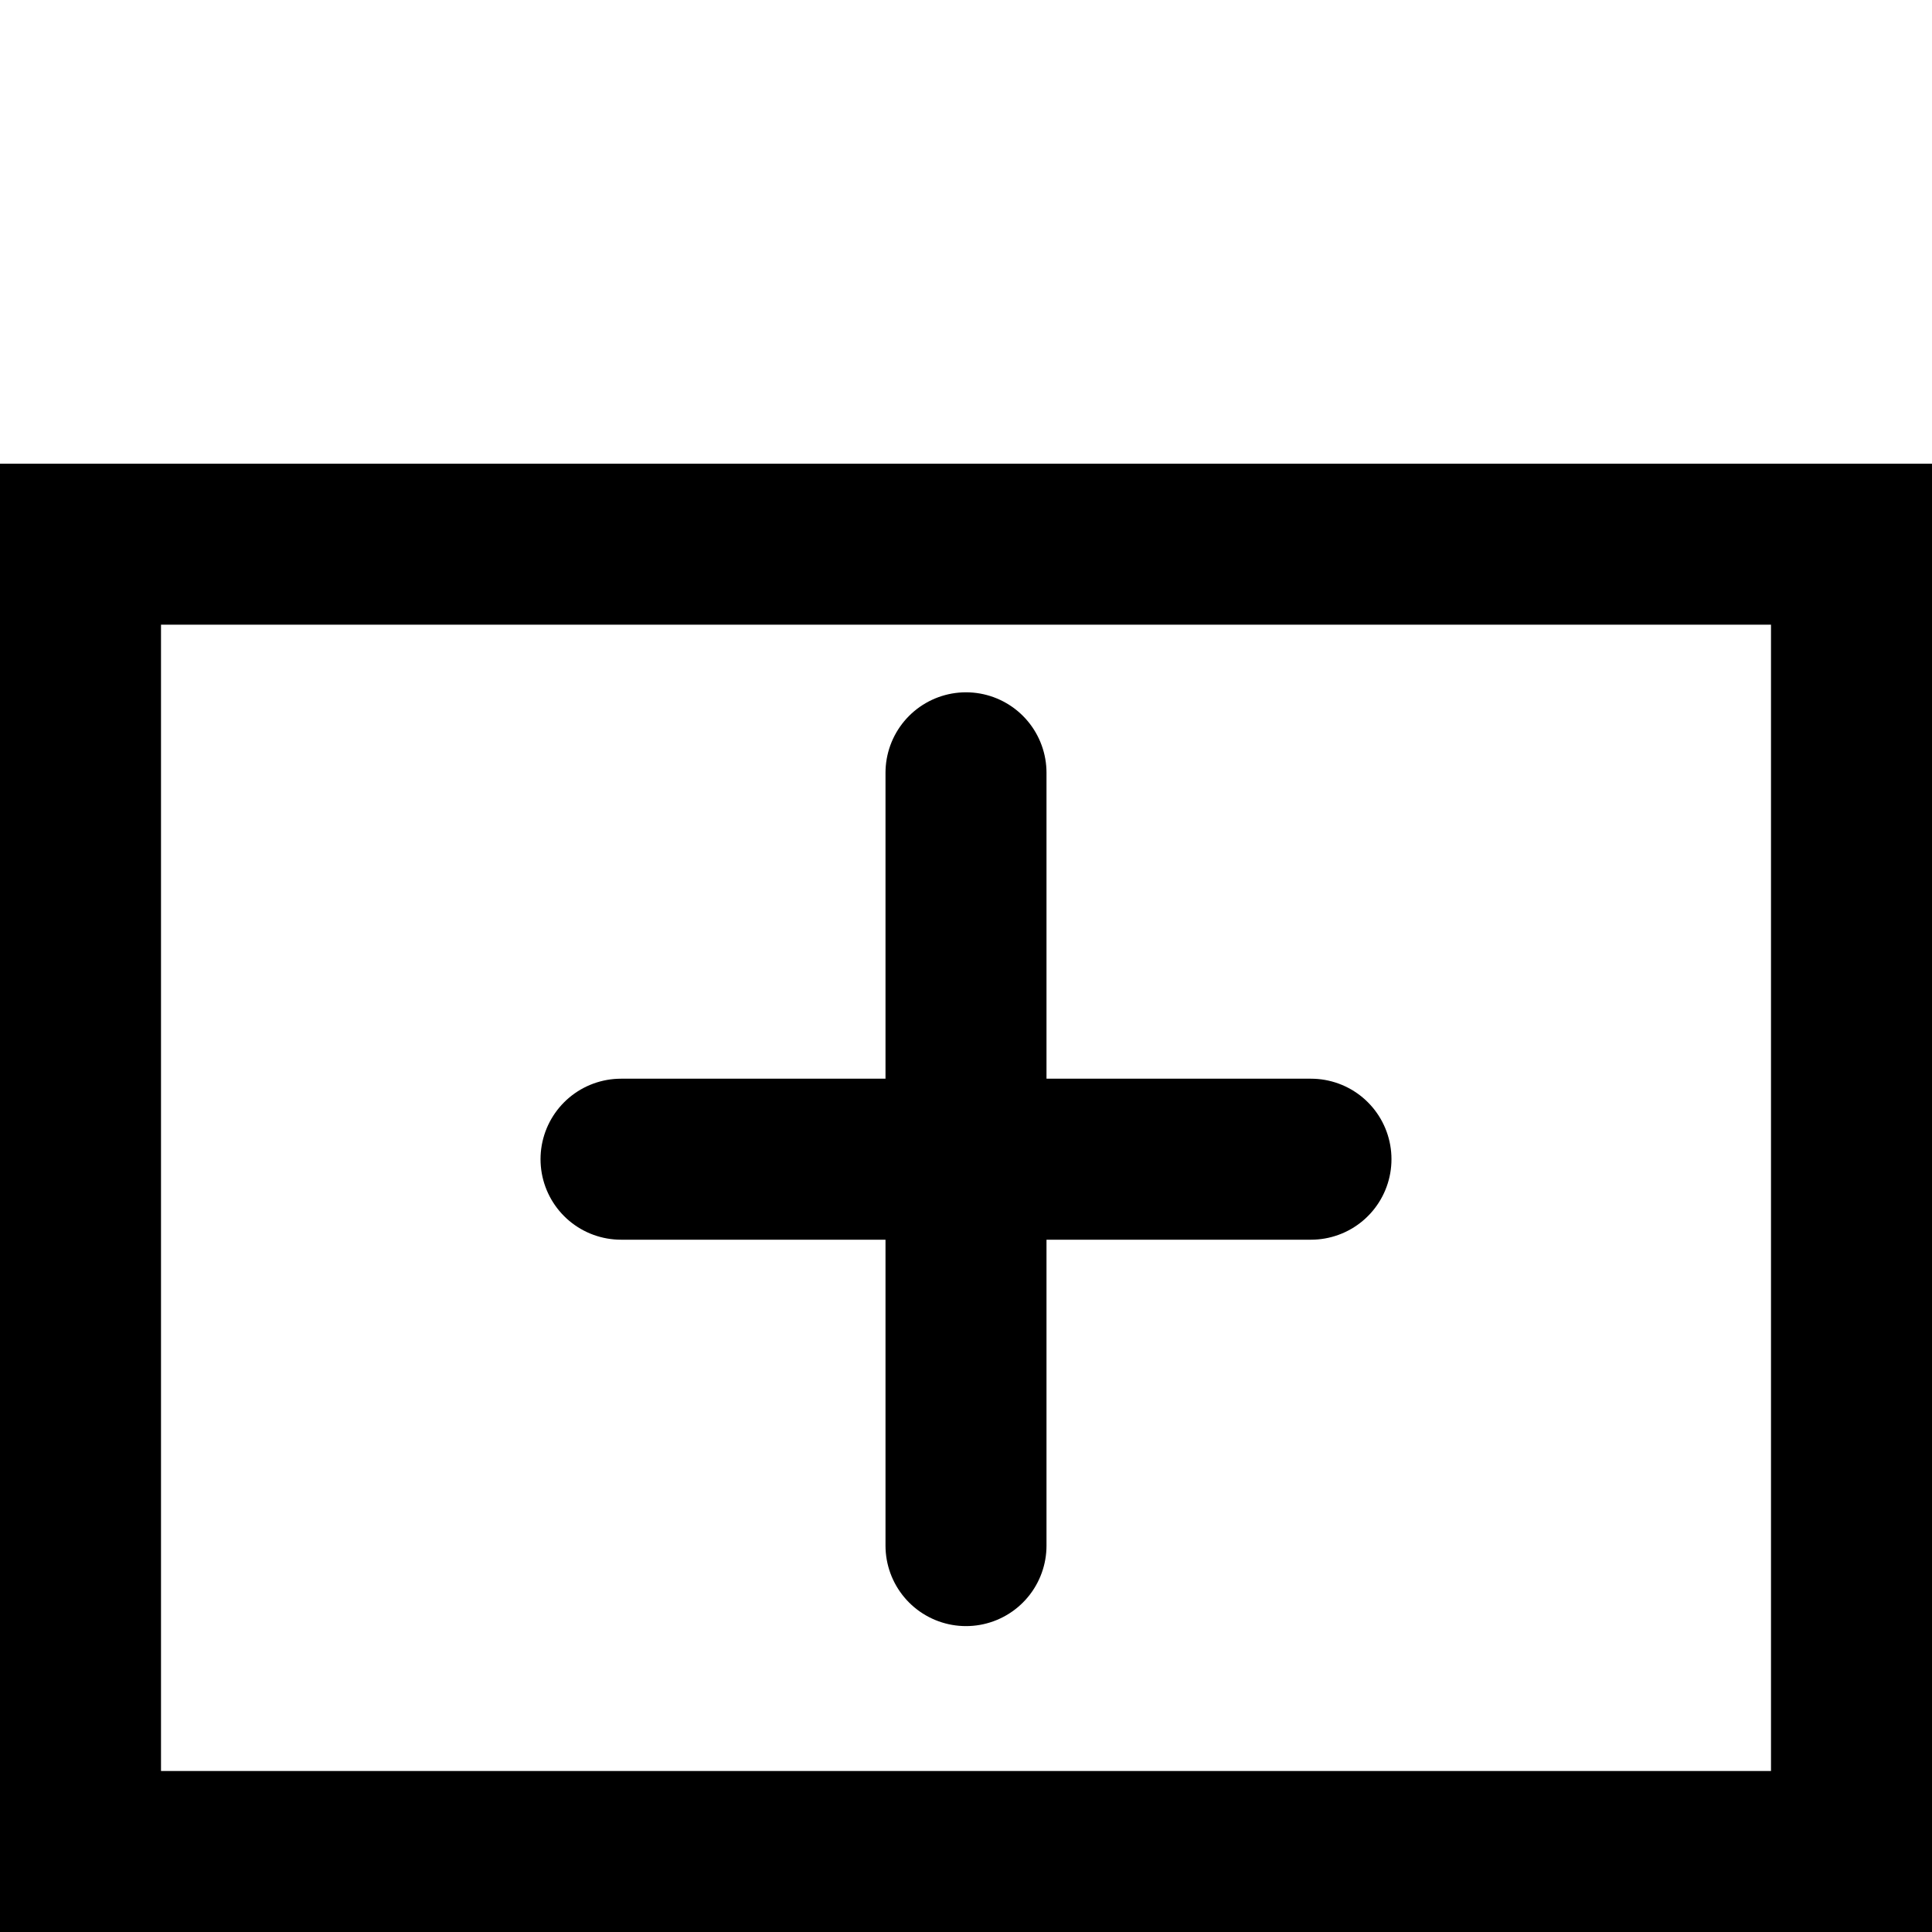
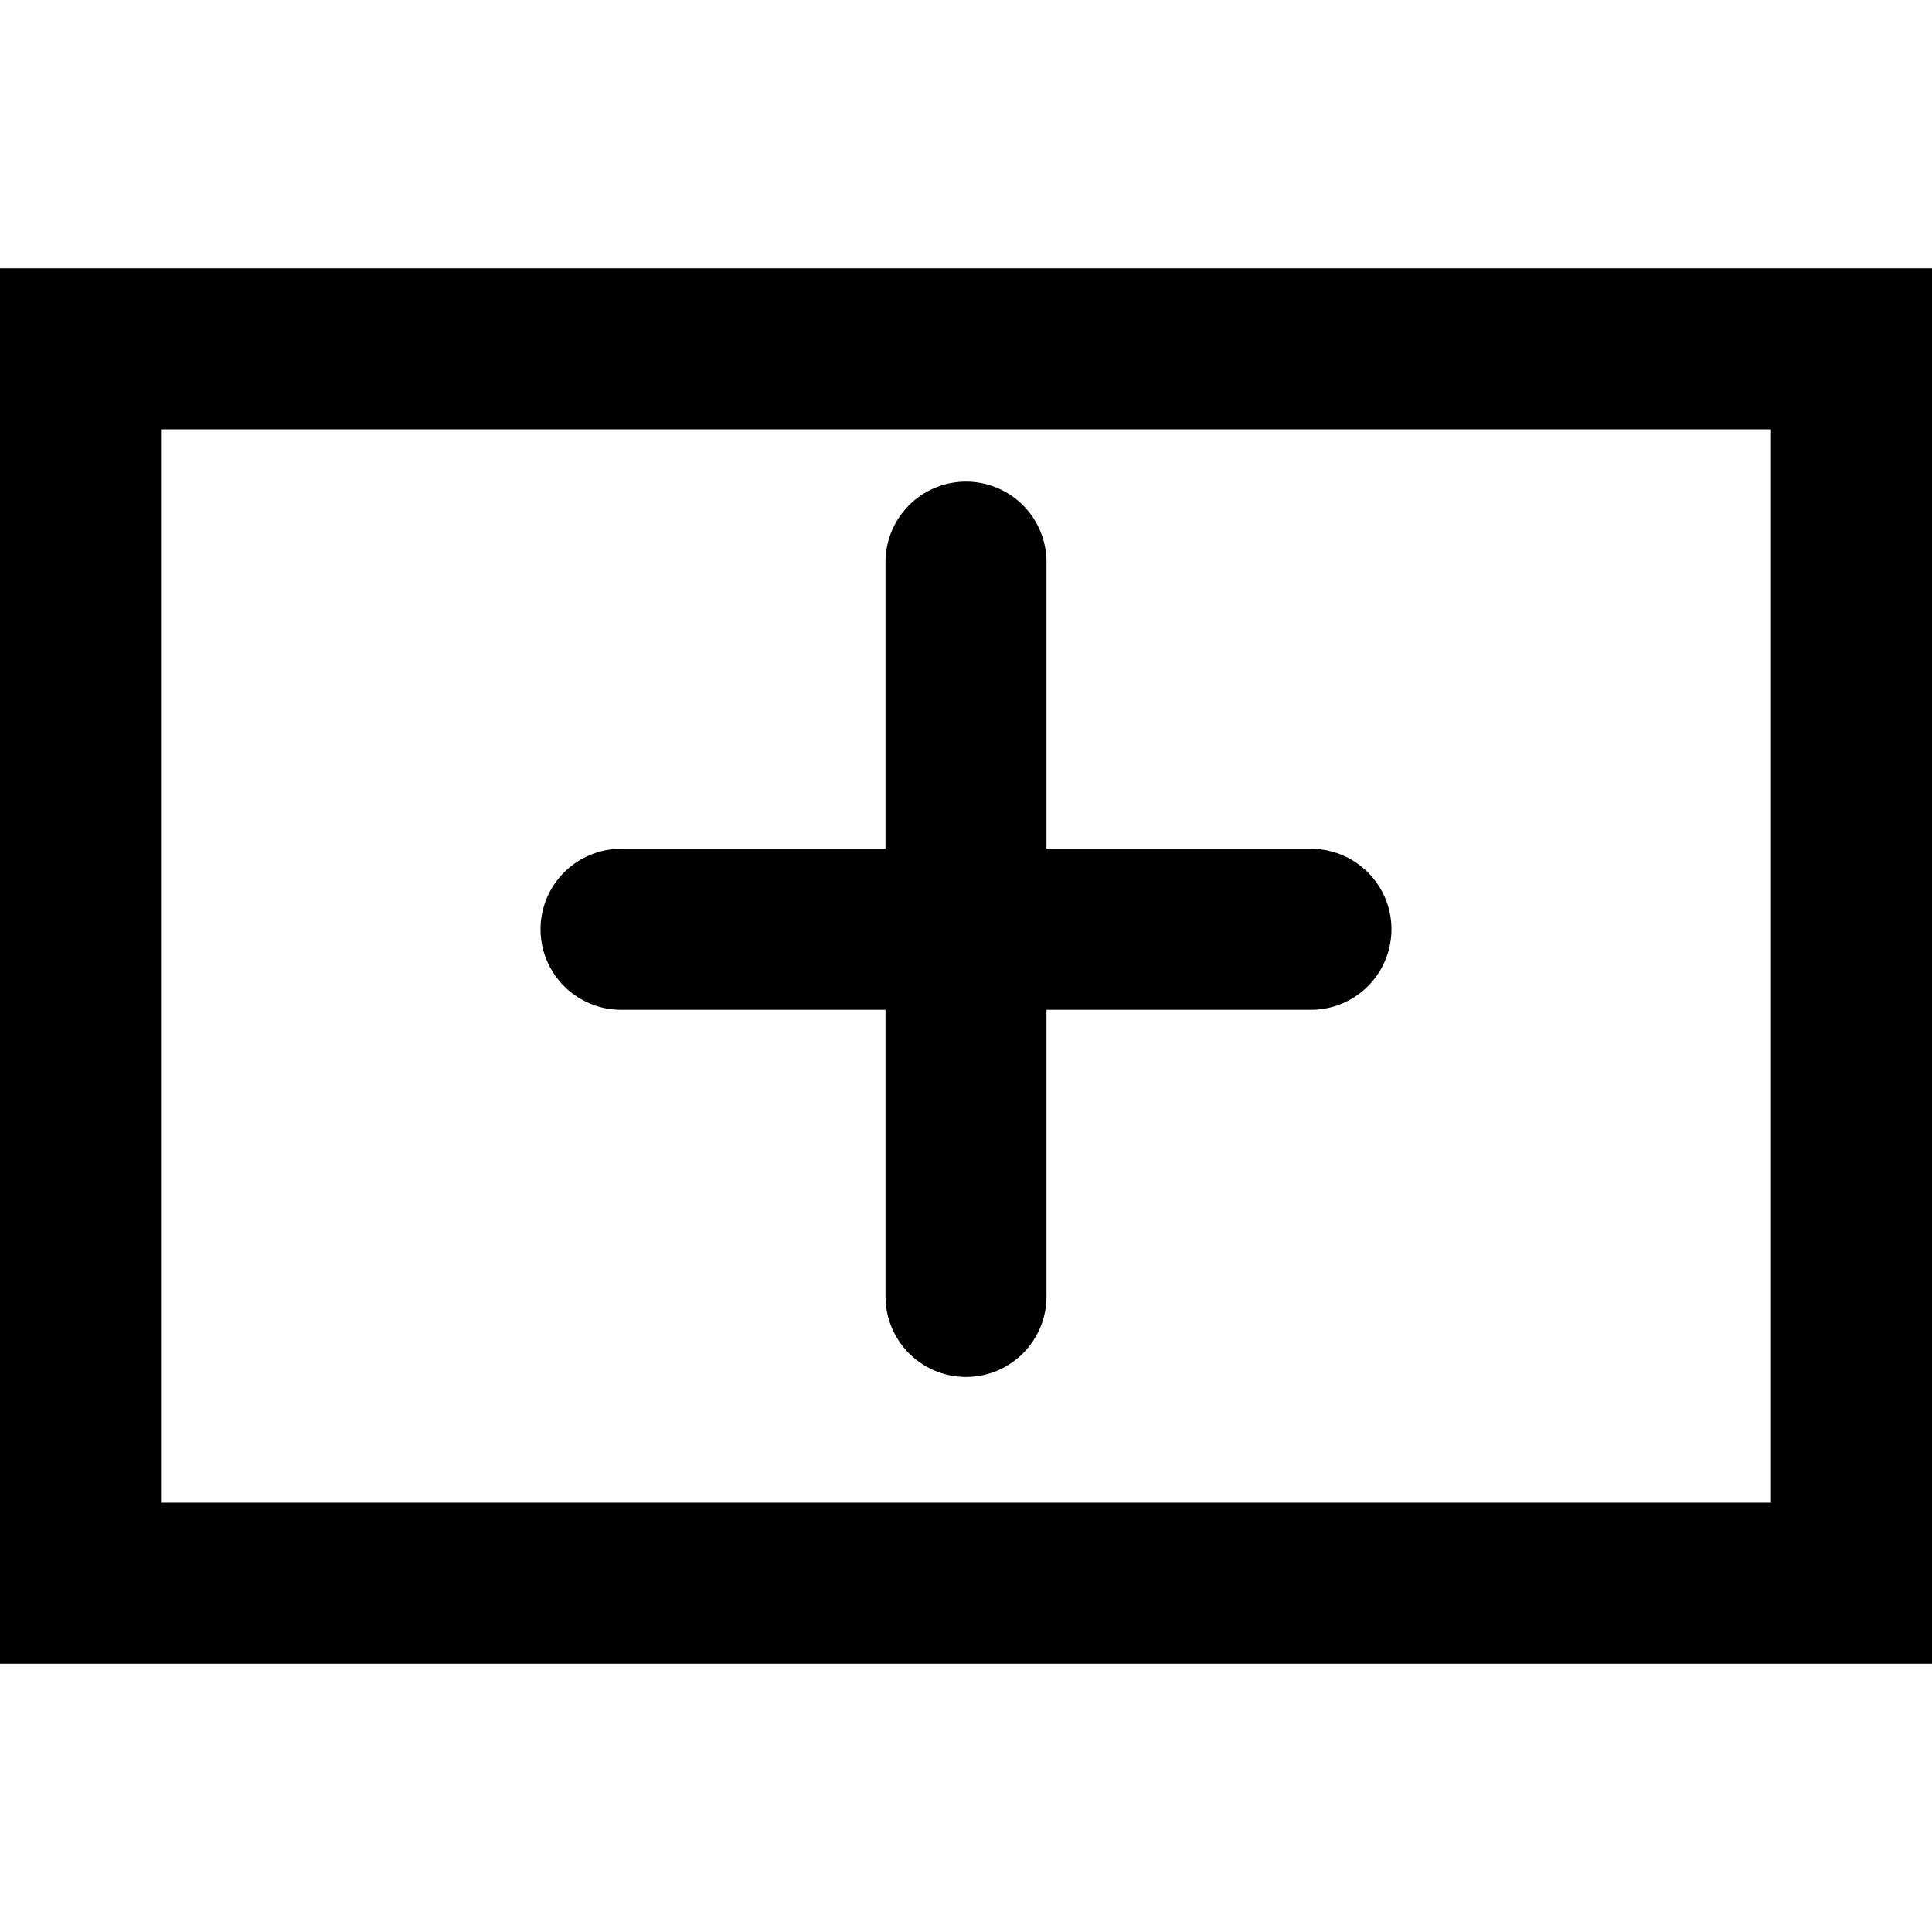
- <svg xmlns="http://www.w3.org/2000/svg" width="18" height="18" viewBox="0 0 18 18" fill="none" overflow="visible">
-   <path d="M9 7.2V14.4M5.786 10.8H12.214" stroke="currentColor" stroke-width="1.5" stroke-linecap="round" />
-   <path d="M0.75 5.07H17.25V17.25H0.75V5.07Z" stroke="currentColor" stroke-width="1.5" stroke-linecap="round" />
+ <svg xmlns="http://www.w3.org/2000/svg" width="18" height="18" viewBox="0 0 18 18" fill="none">
+   <path d="M9 5.237V12.079M5.786 8.658H12.214" stroke="currentColor" stroke-width="1.5" stroke-linecap="round" />
+   <path d="M0.75 3.25H17.25V14.75H0.75V3.25Z" stroke="currentColor" stroke-width="1.5" stroke-linecap="round" />
</svg>
